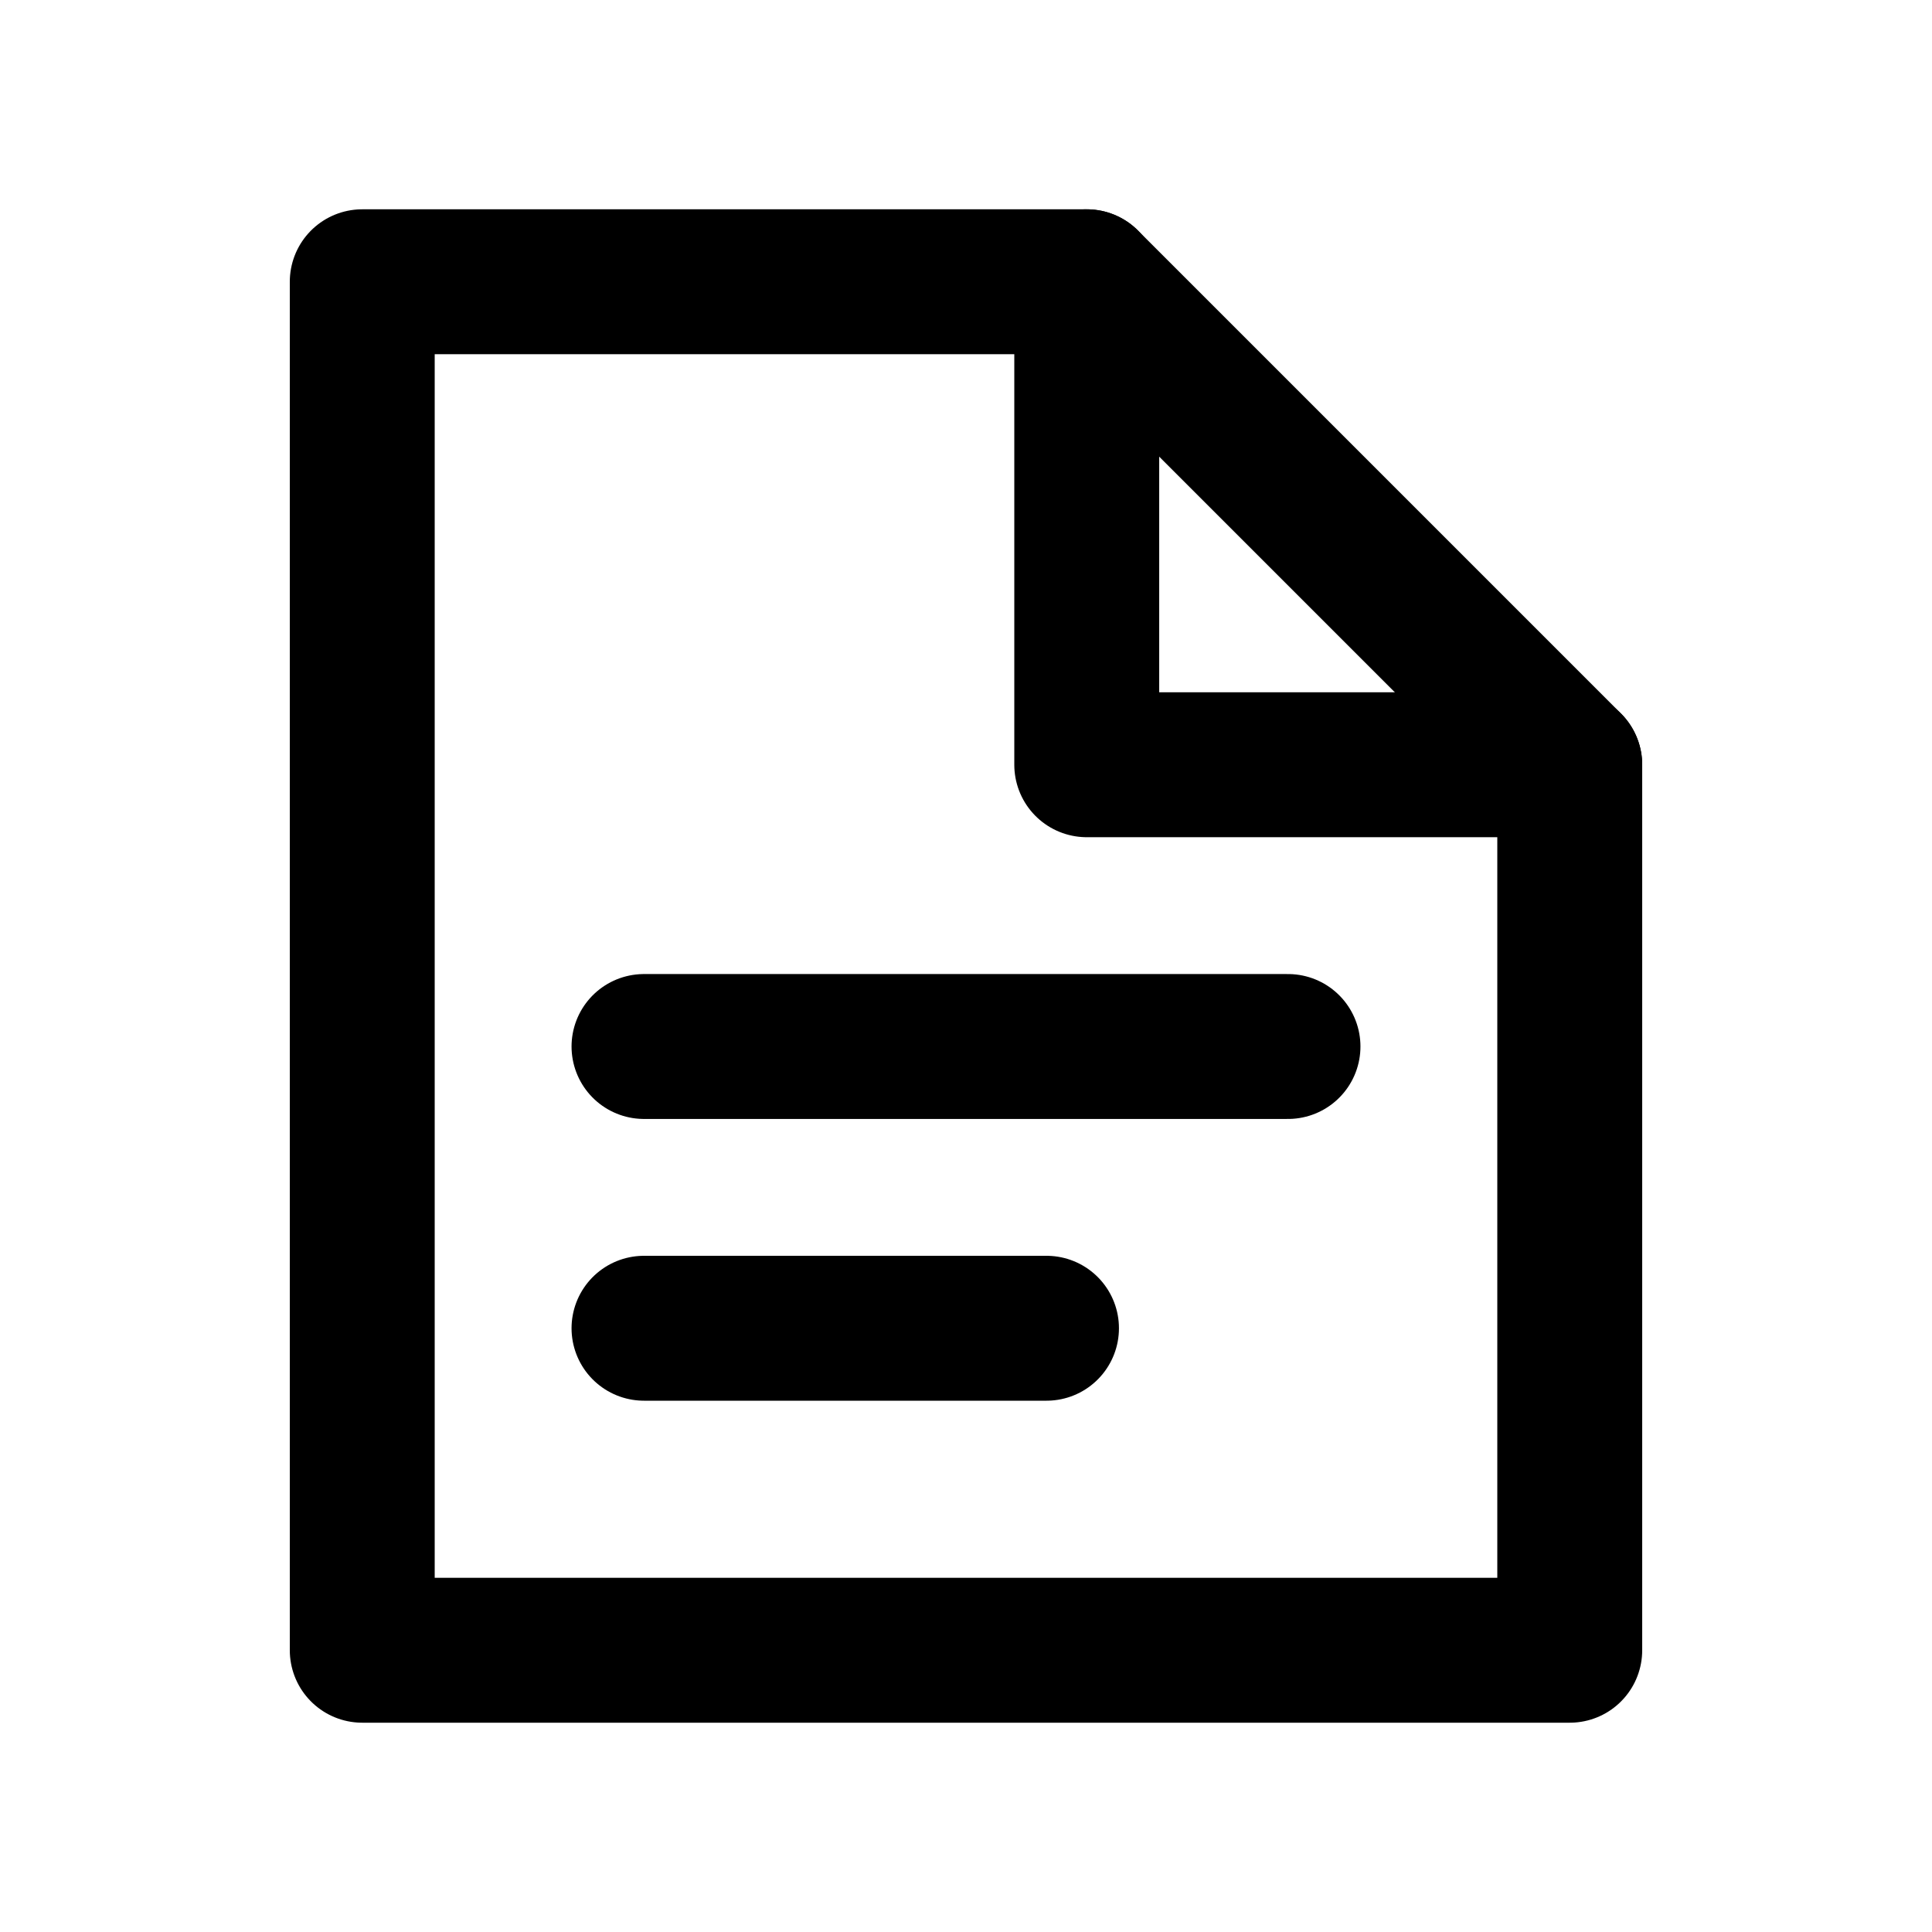
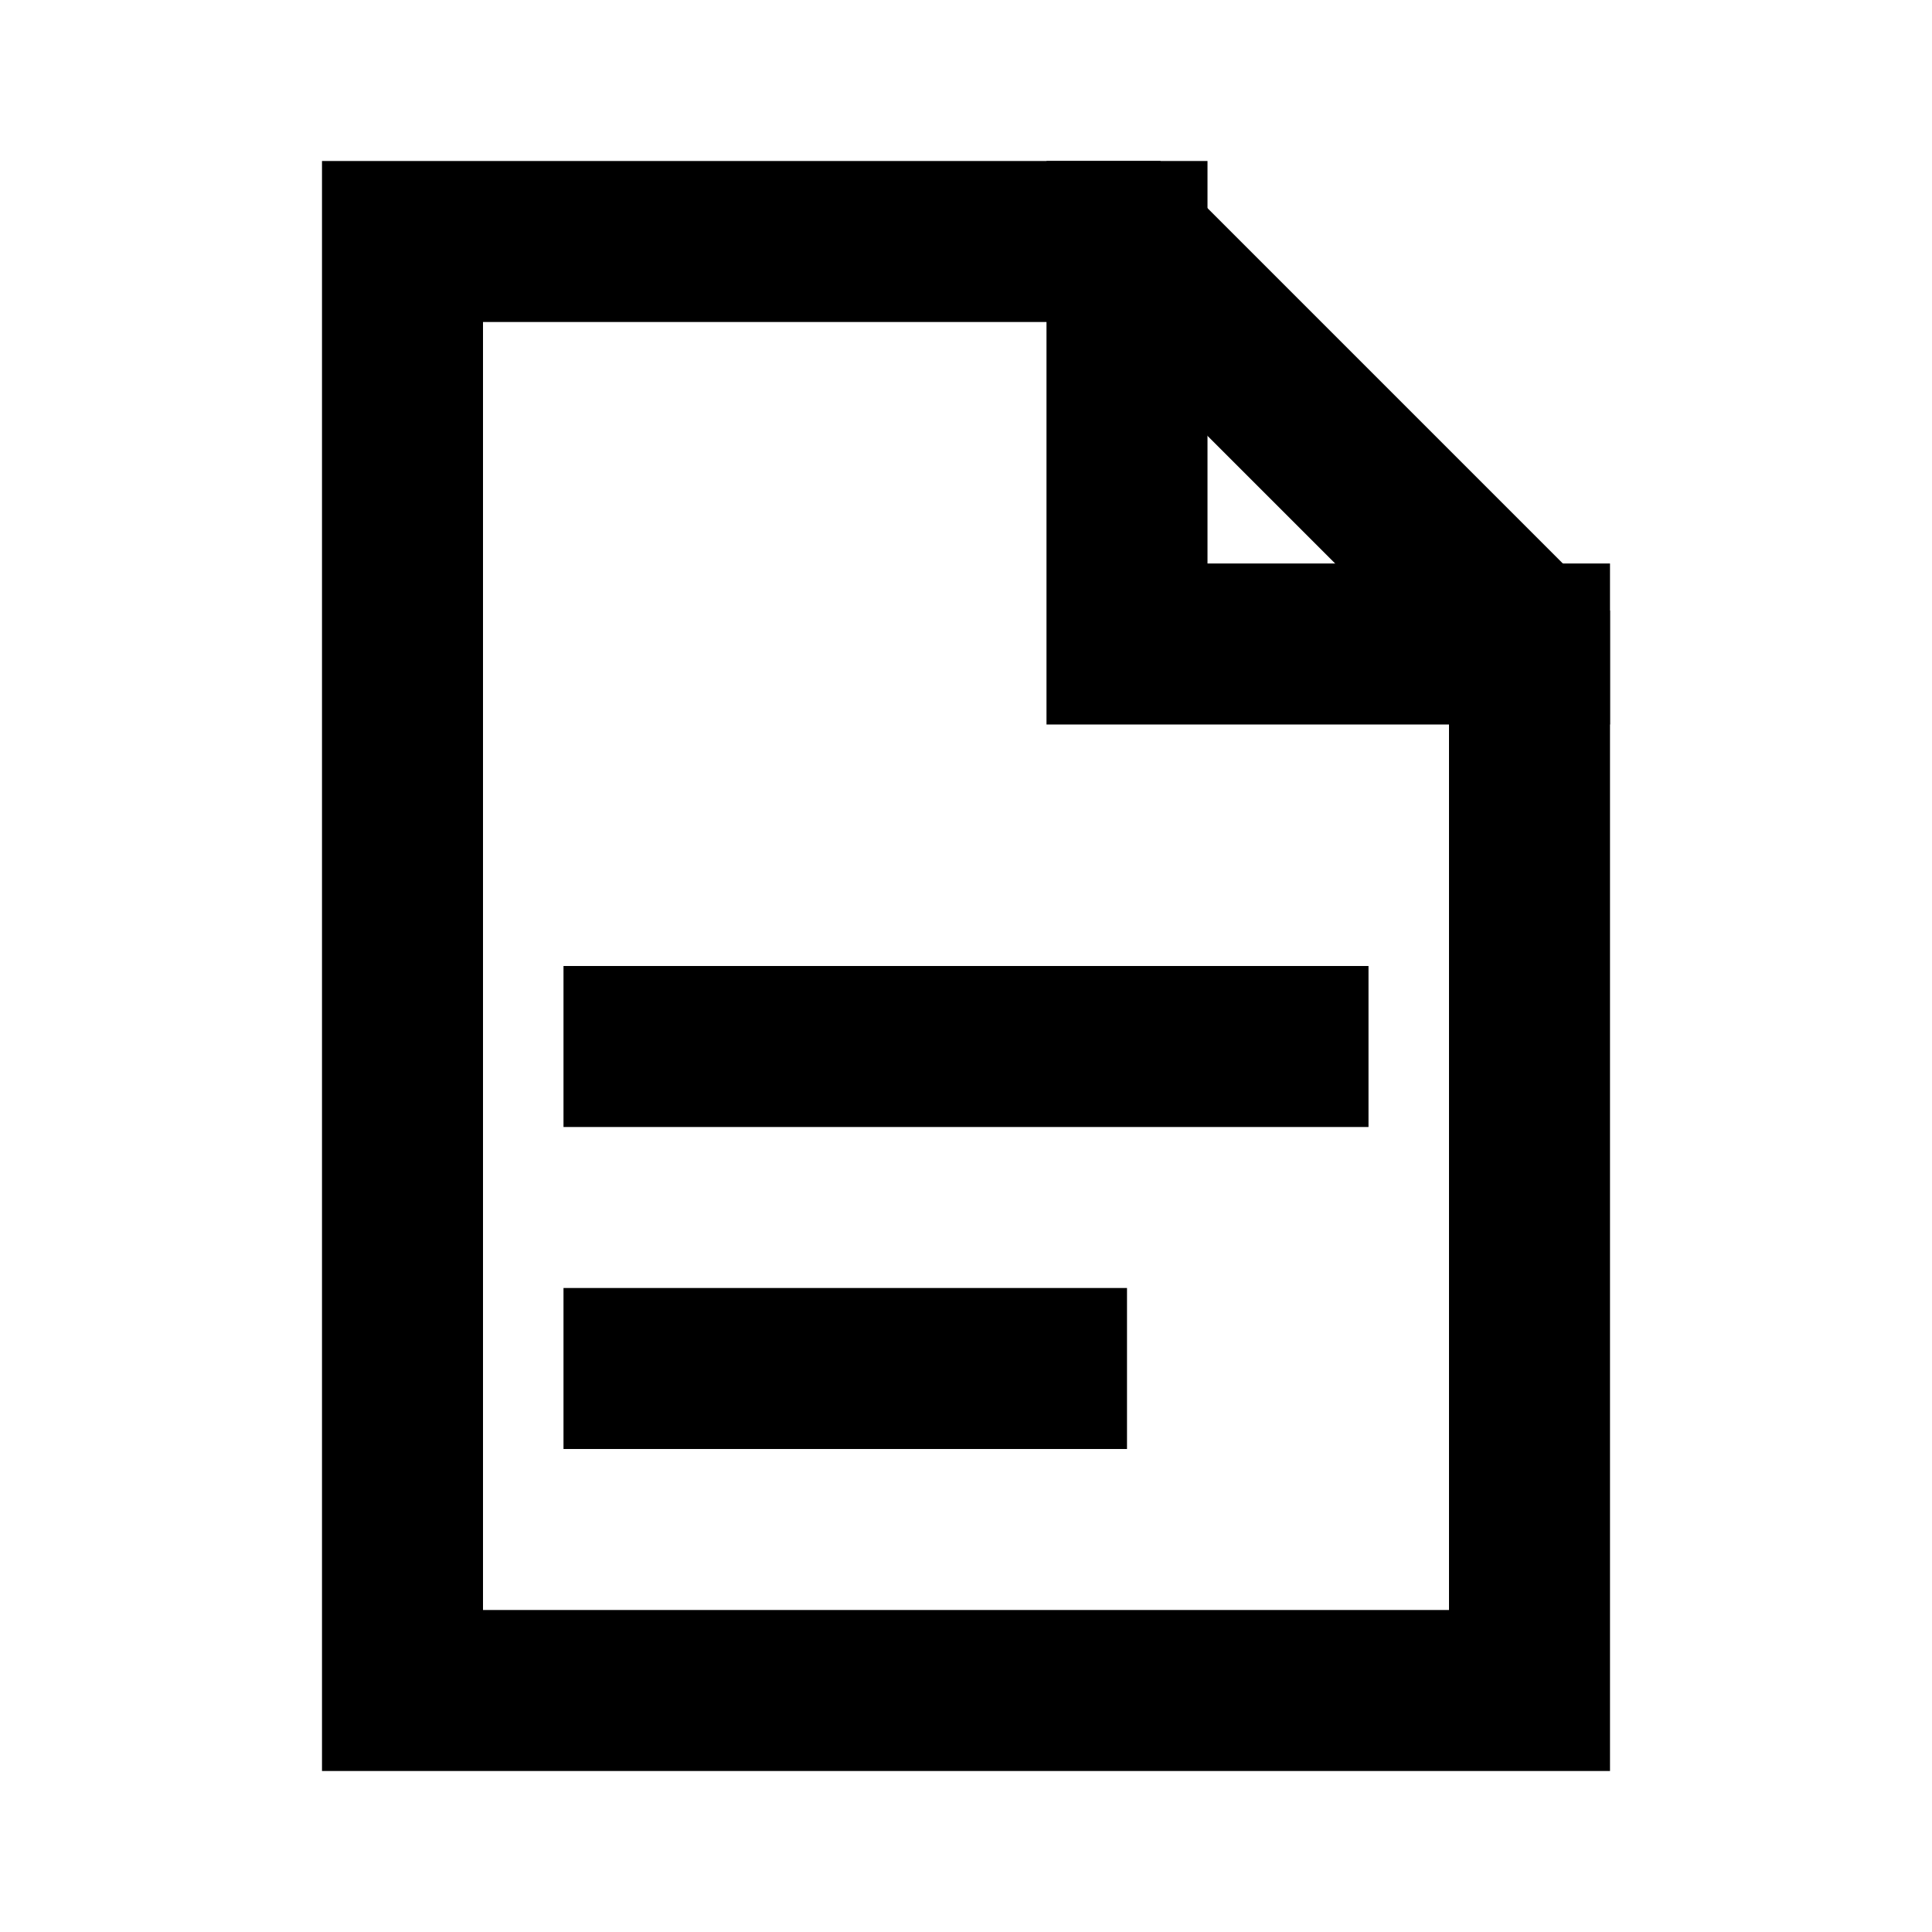
- <svg xmlns="http://www.w3.org/2000/svg" width="24" height="24" viewBox="0 0 24 24" fill="none" stroke="#000000" stroke-width="1.8" stroke-linecap="round" stroke-linejoin="round">
-   <path d="M4.5 3.5h9L19.5 9.5v11h-15z" />
-   <path d="M13.5 3.5v6h6" />
-   <path d="M8 13h8M8 16.5h5" />
+ <svg xmlns="http://www.w3.org/2000/svg" width="24" height="24" viewBox="0 0 24 24" fill="none" stroke="#000000" stroke-width="2" stroke-linecap="square" stroke-linejoin="miter">
+   <path d="M5 3h9l5 5v13H5z" />
+   <path d="M14 3v5h5" />
+   <path d="M8 13h8M8 17h5" />
</svg>
